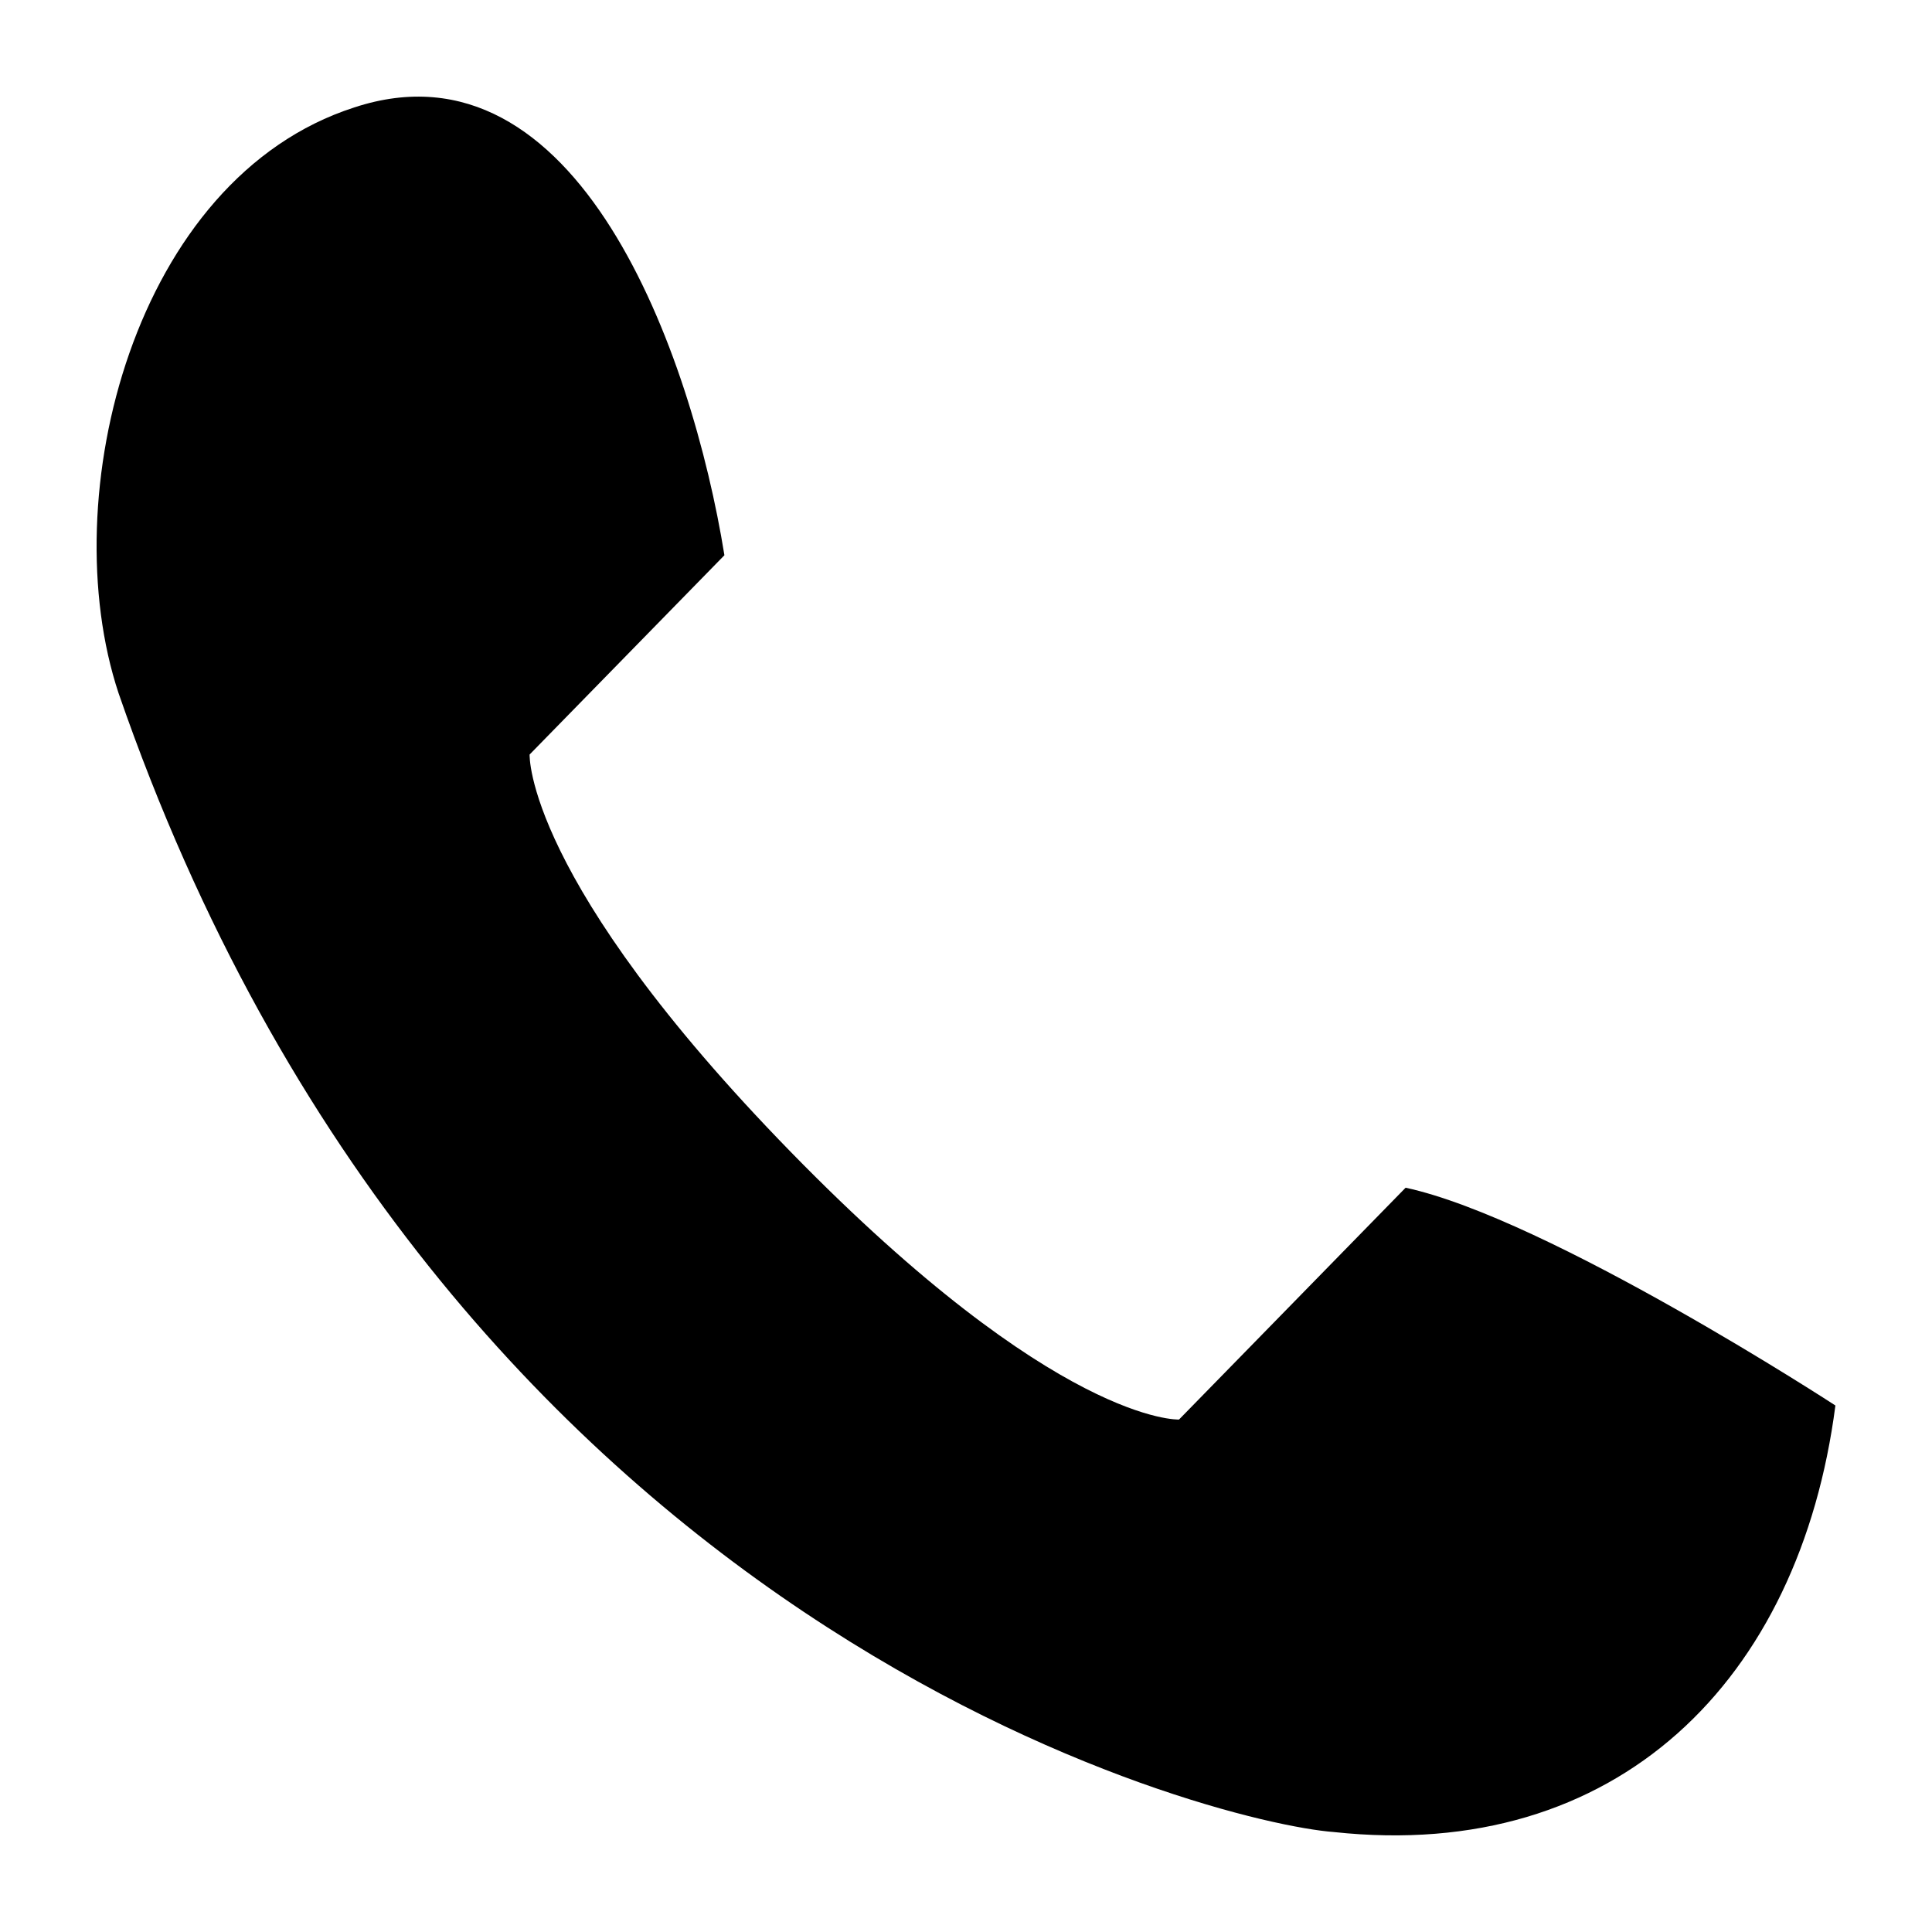
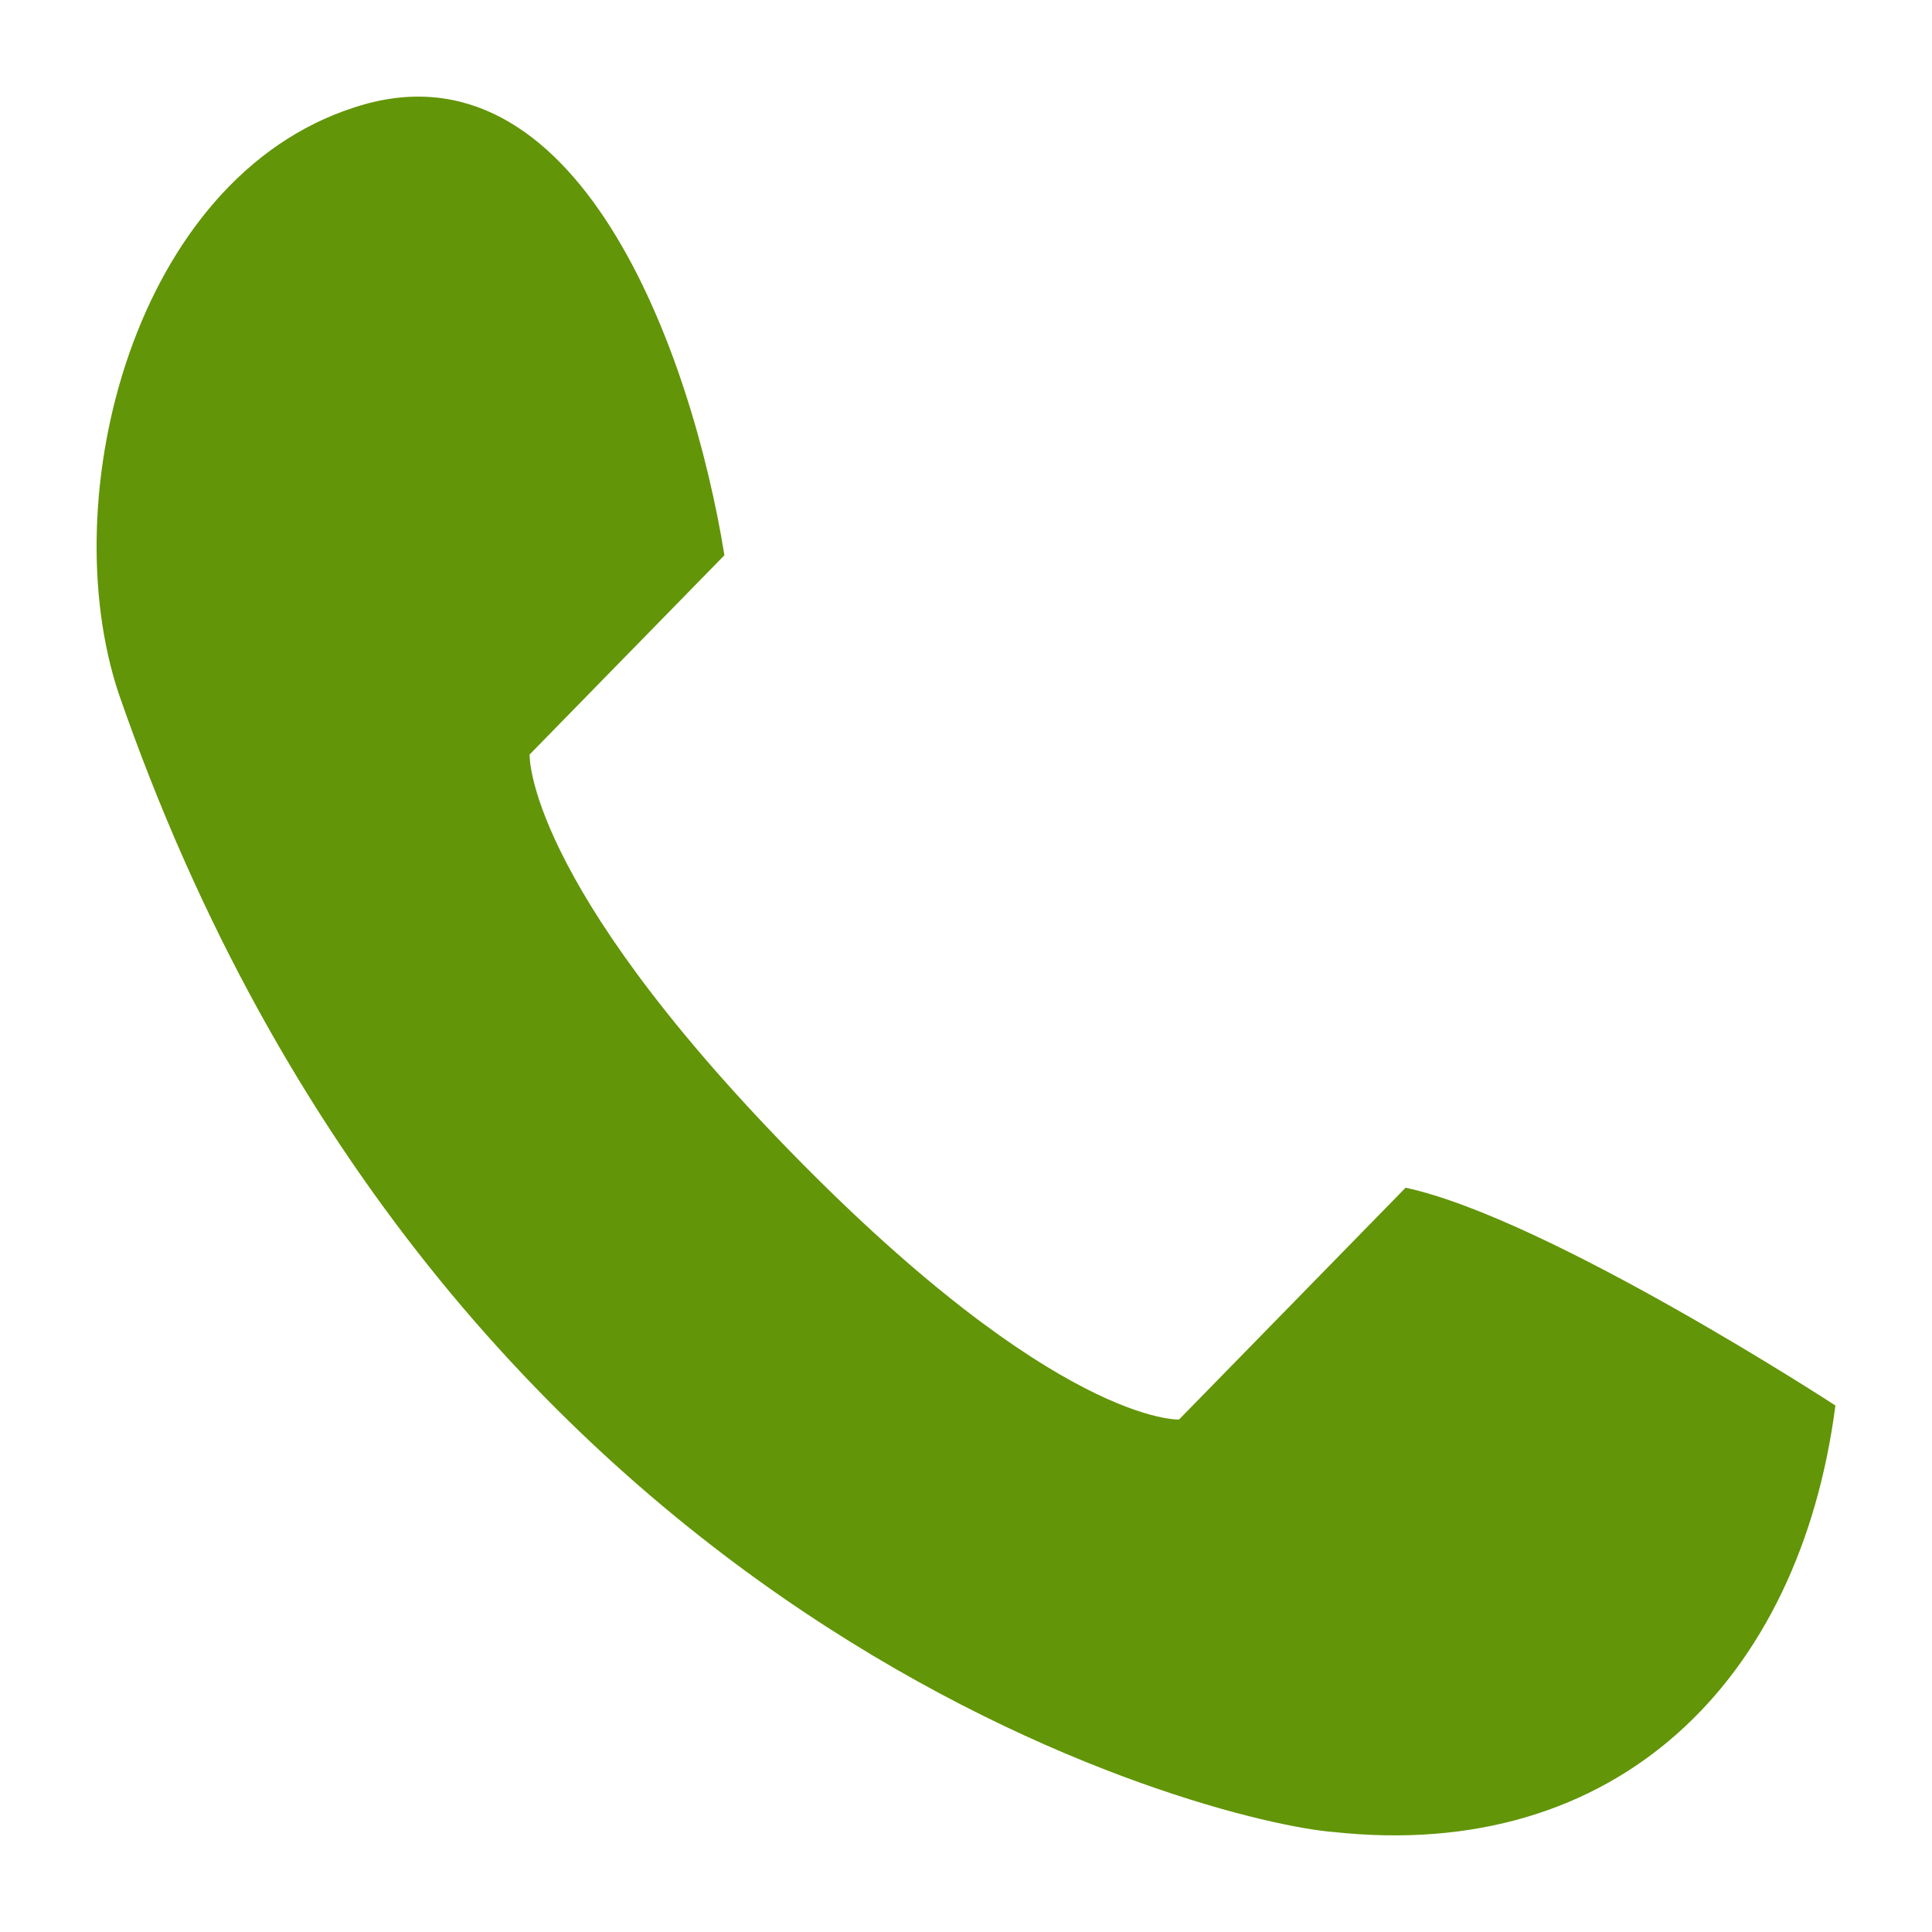
- <svg xmlns="http://www.w3.org/2000/svg" version="1.1" width="512" height="512" viewBox="0 0 512 512">
+ <svg xmlns="http://www.w3.org/2000/svg" version="1.1" width="512" height="512" viewBox="0 0 512 512" fill="#629507">
  <g id="icomoon-ignore">
</g>
  <path d="M31.428 183.719c86.15 249.1 290.673 299.449 322.024 301.787 75.125 8.113 123.499-40.125 132.948-113.037 0 0-76.049-49.562-113.899-57.712l-60.050 61.437c0 0-32.225 1.45-102.824-70.849-70.624-72.375-69.274-105.388-69.274-105.388l51.624-52.812c-8.649-53.624-38.874-138.212-98.124-118.662-58.225 18.75-79.775 103-62.425 155.237z" />
</svg>
